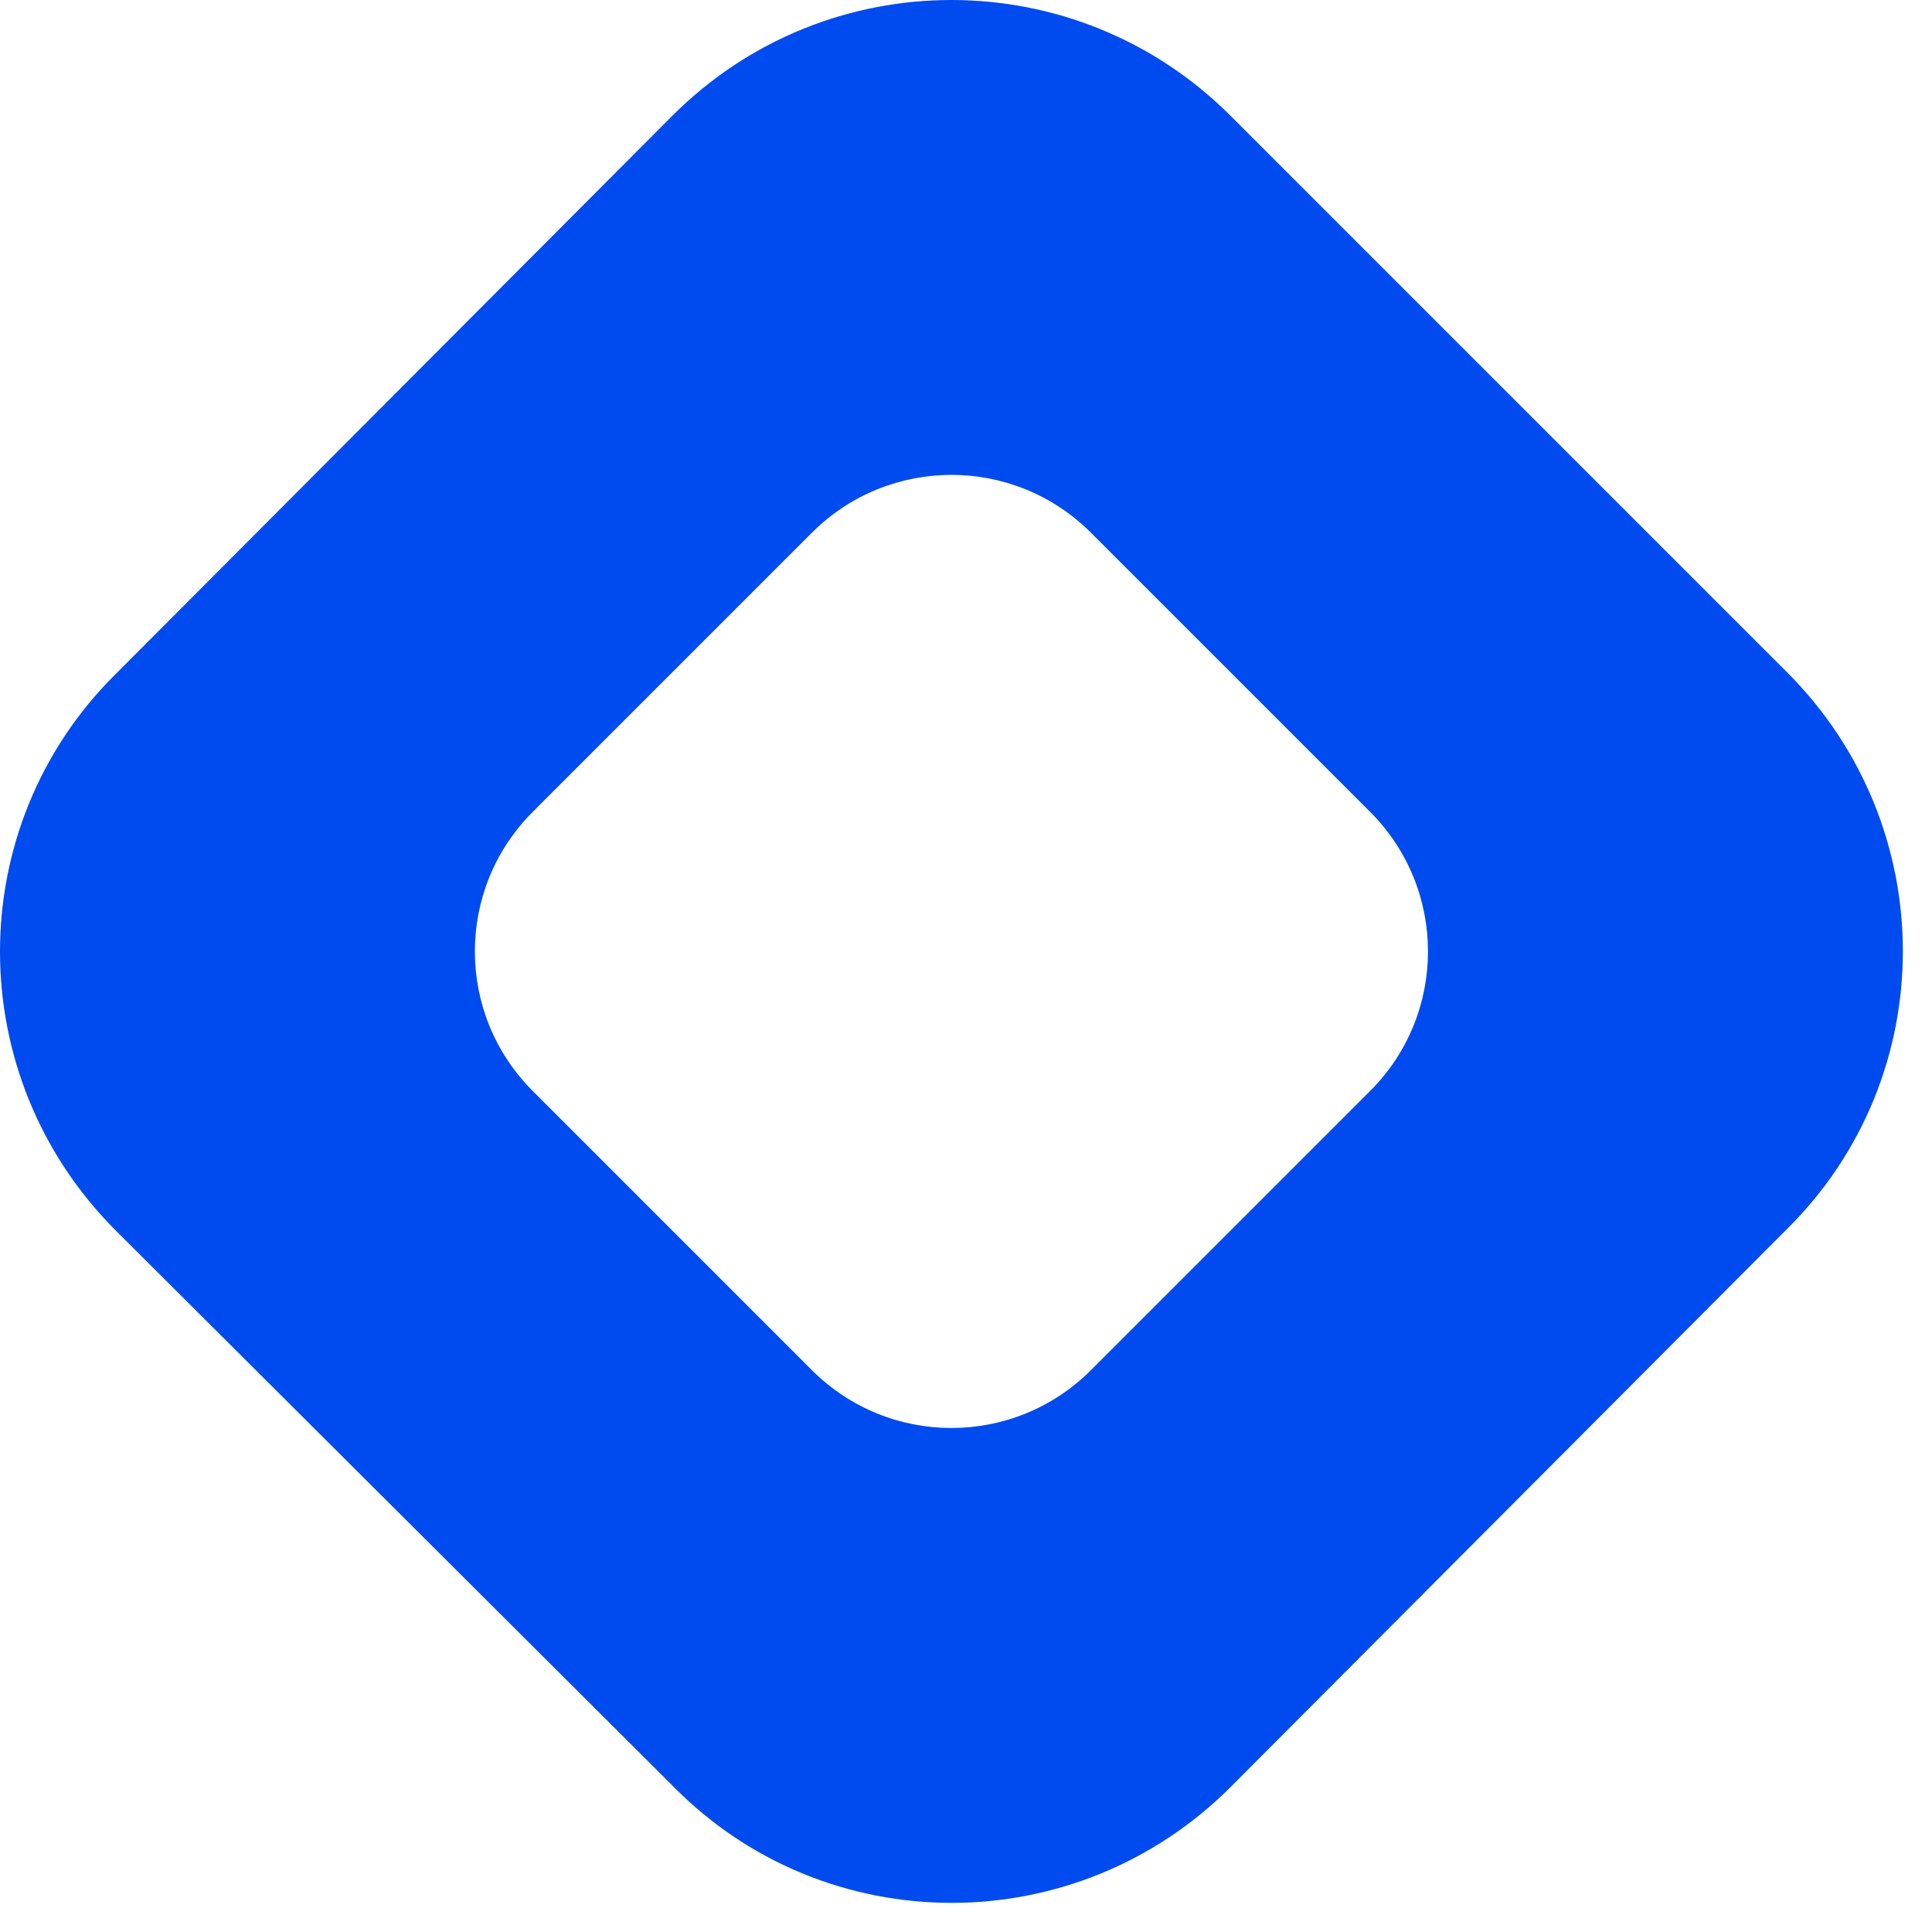
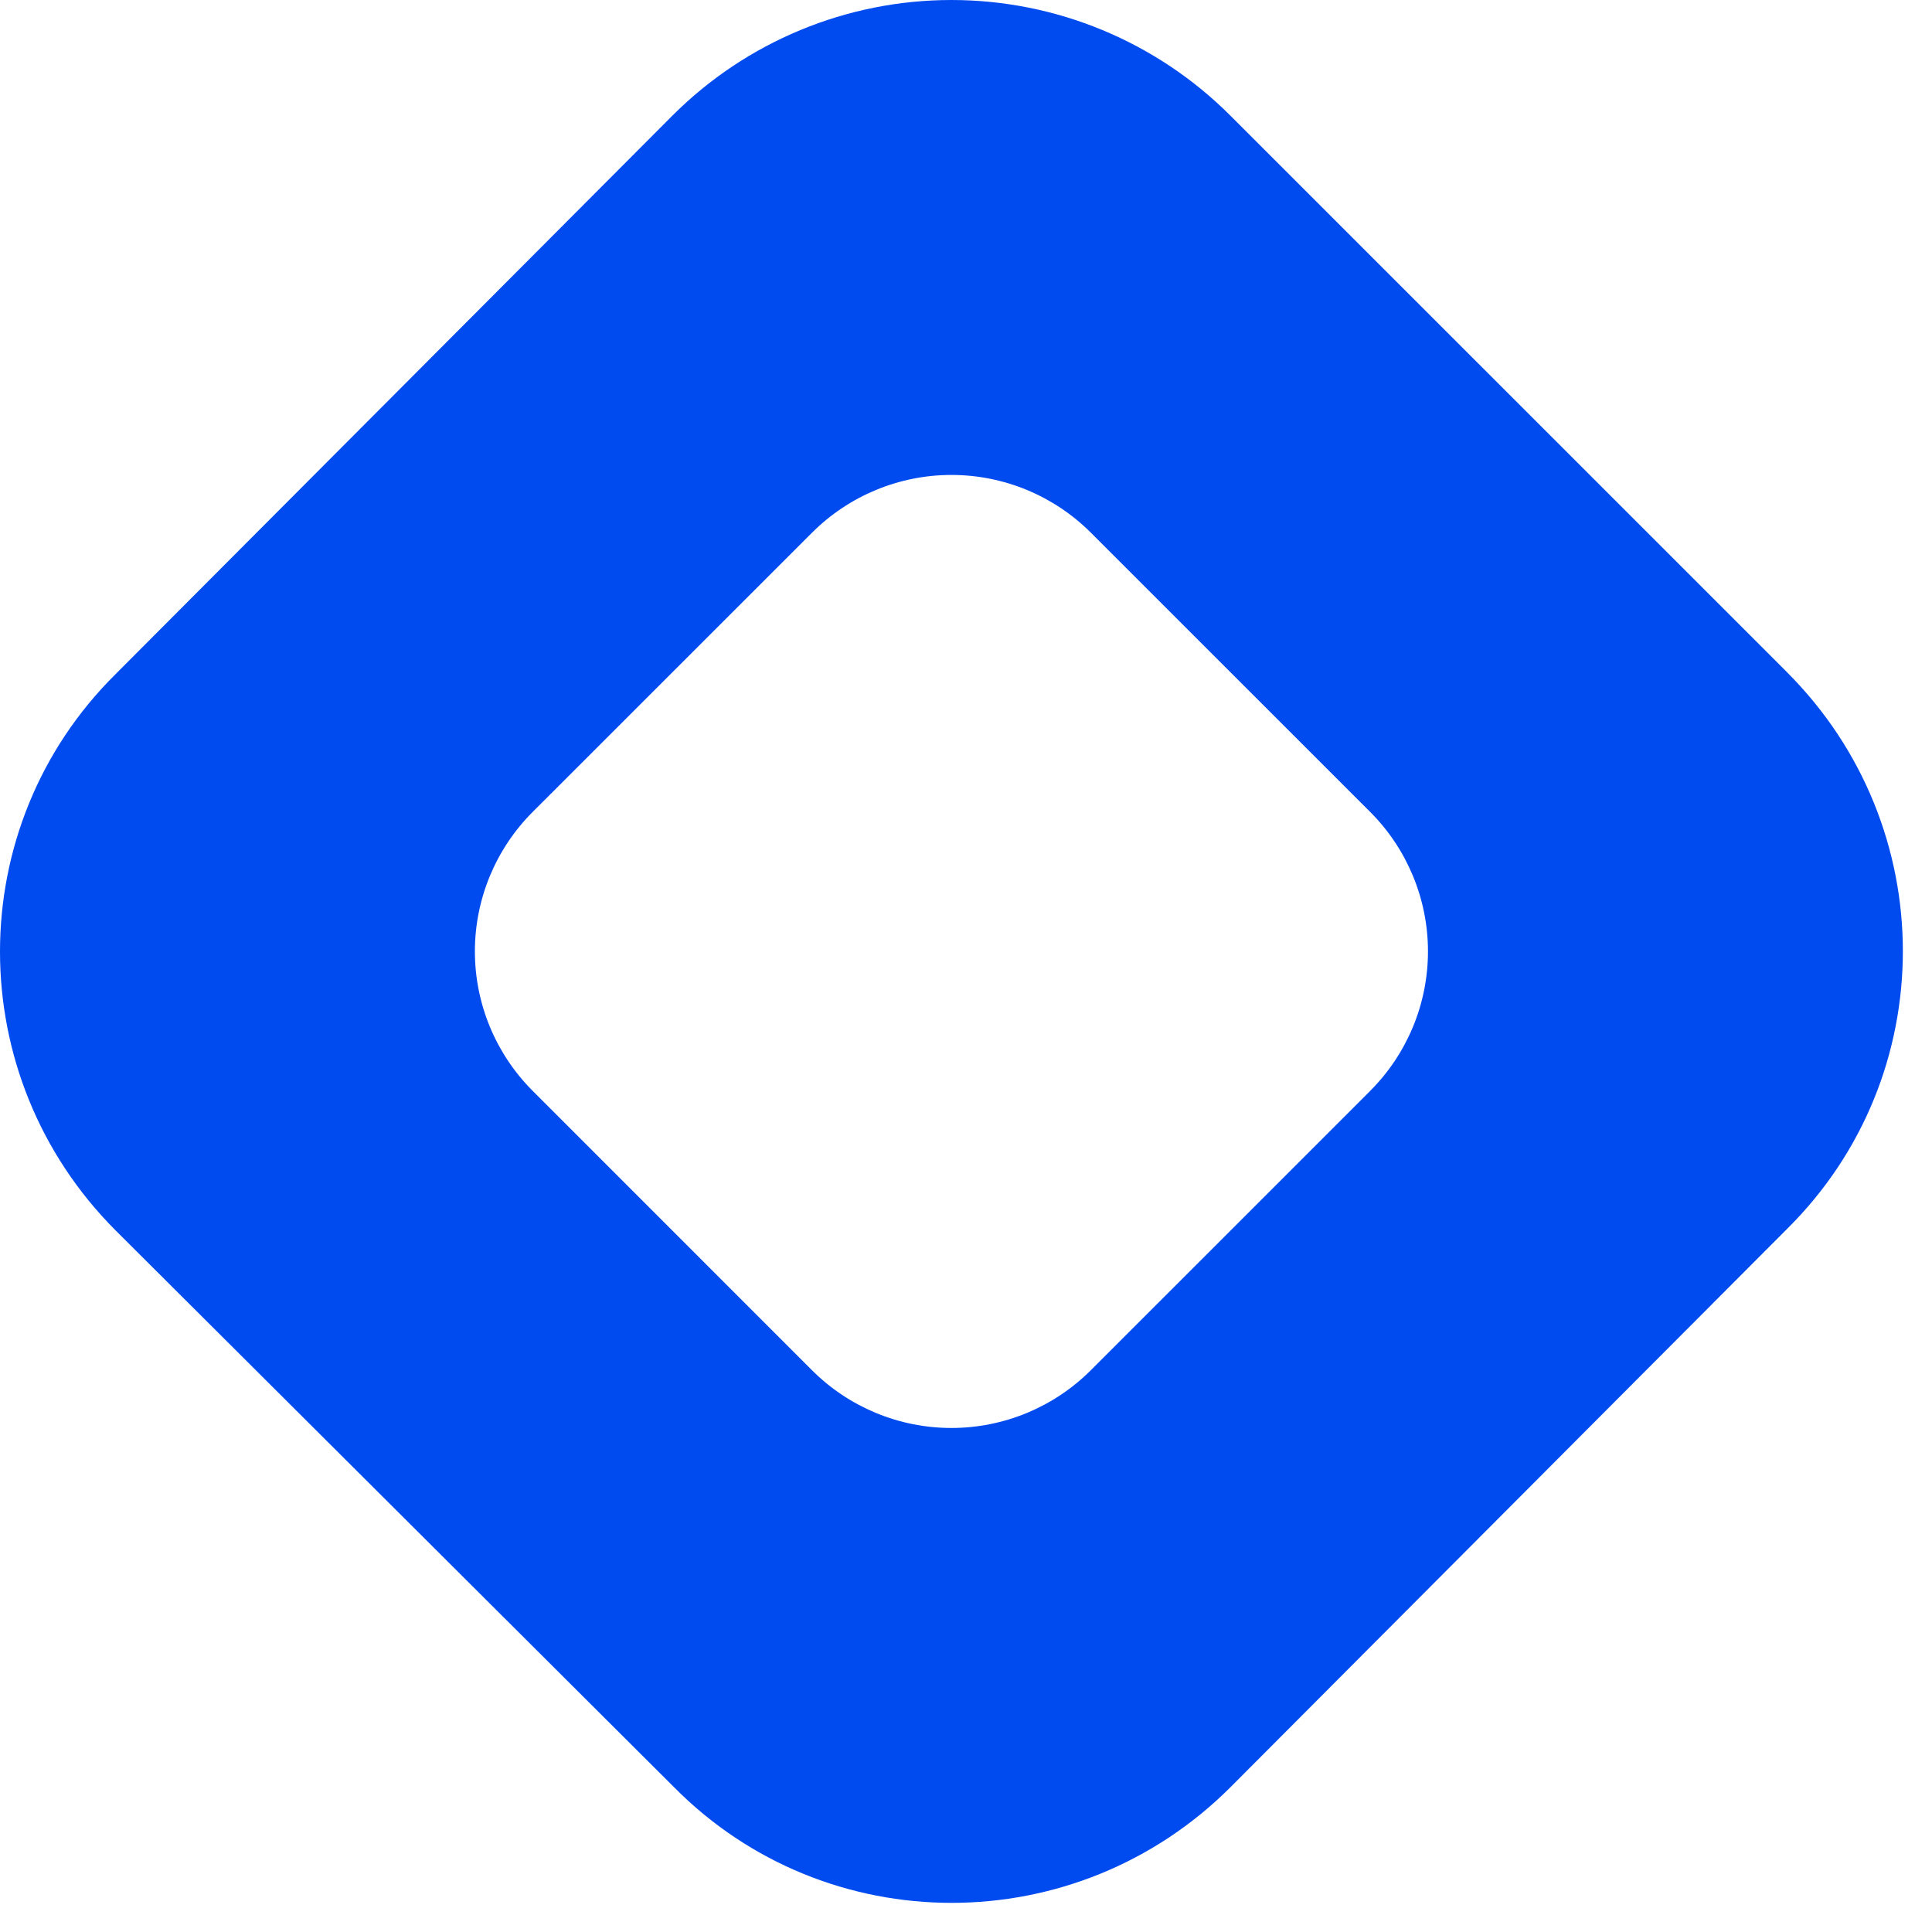
<svg xmlns="http://www.w3.org/2000/svg" viewBox="0 0 36 36" fill="none">
-   <path d="M33.3 12.528C36.176 15.403 36.176 20.053 33.3 22.899L22.929 33.3C20.053 36.176 15.403 36.176 12.558 33.3L2.157 22.929C-0.719 20.053 -0.719 15.403 2.157 12.558L12.528 2.157C15.403 -0.719 20.053 -0.719 22.929 2.157L33.3 12.528ZM25.53 20.329C26.968 18.891 26.968 16.566 25.53 15.128L20.329 9.927C18.891 8.489 16.566 8.489 15.128 9.927L9.927 15.128C8.489 16.566 8.489 18.891 9.927 20.329L15.128 25.53C16.566 26.968 18.891 26.968 20.329 25.53L25.53 20.329Z" fill="#004BEF" />
+   <path d="M33.3 12.528c2.876 2.875 2.876 7.525 0 10.37L22.93 33.3c-2.877 2.876-7.527 2.876-10.372 0L2.157 22.93c-2.876-2.877-2.876-7.527 0-10.372l10.37-10.401a7.349 7.349 0 0 1 10.402 0L33.3 12.527zm-7.77 7.8a3.674 3.674 0 0 0 0-5.2l-5.201-5.2a3.674 3.674 0 0 0-5.2 0l-5.202 5.2a3.674 3.674 0 0 0 0 5.2l5.201 5.202a3.674 3.674 0 0 0 5.2 0l5.202-5.201z" fill="#004BEF" />
</svg>
